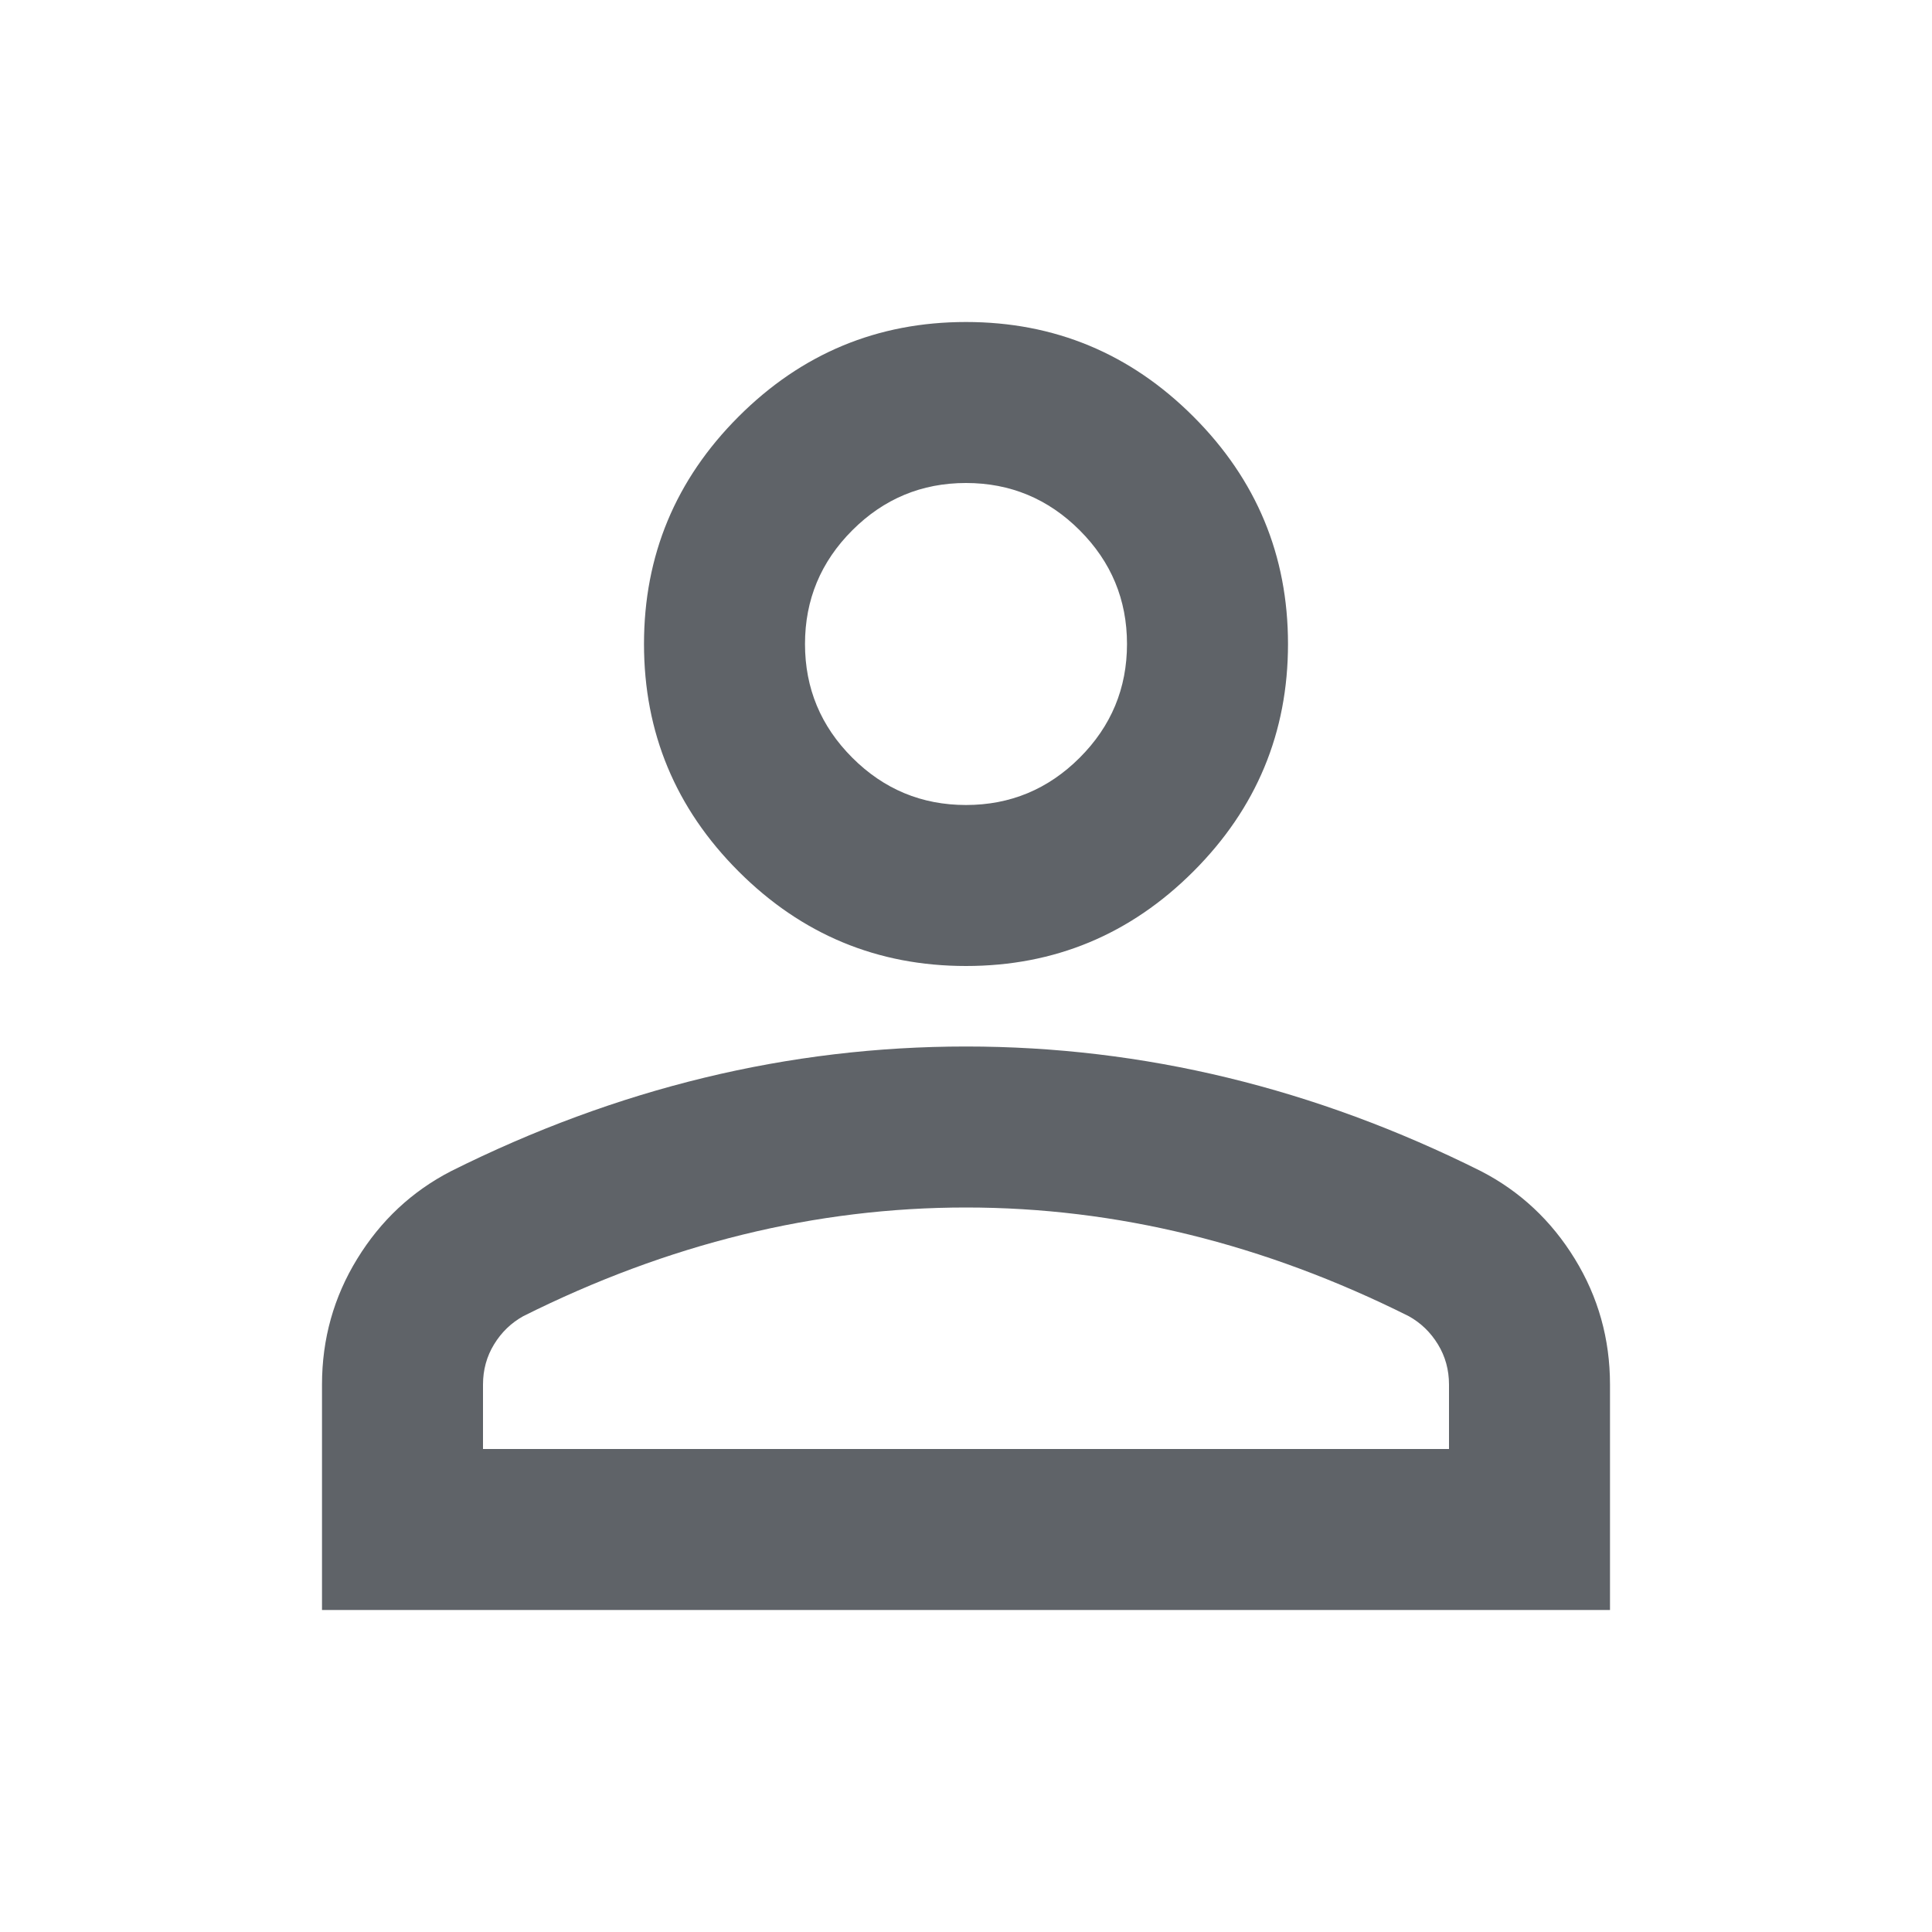
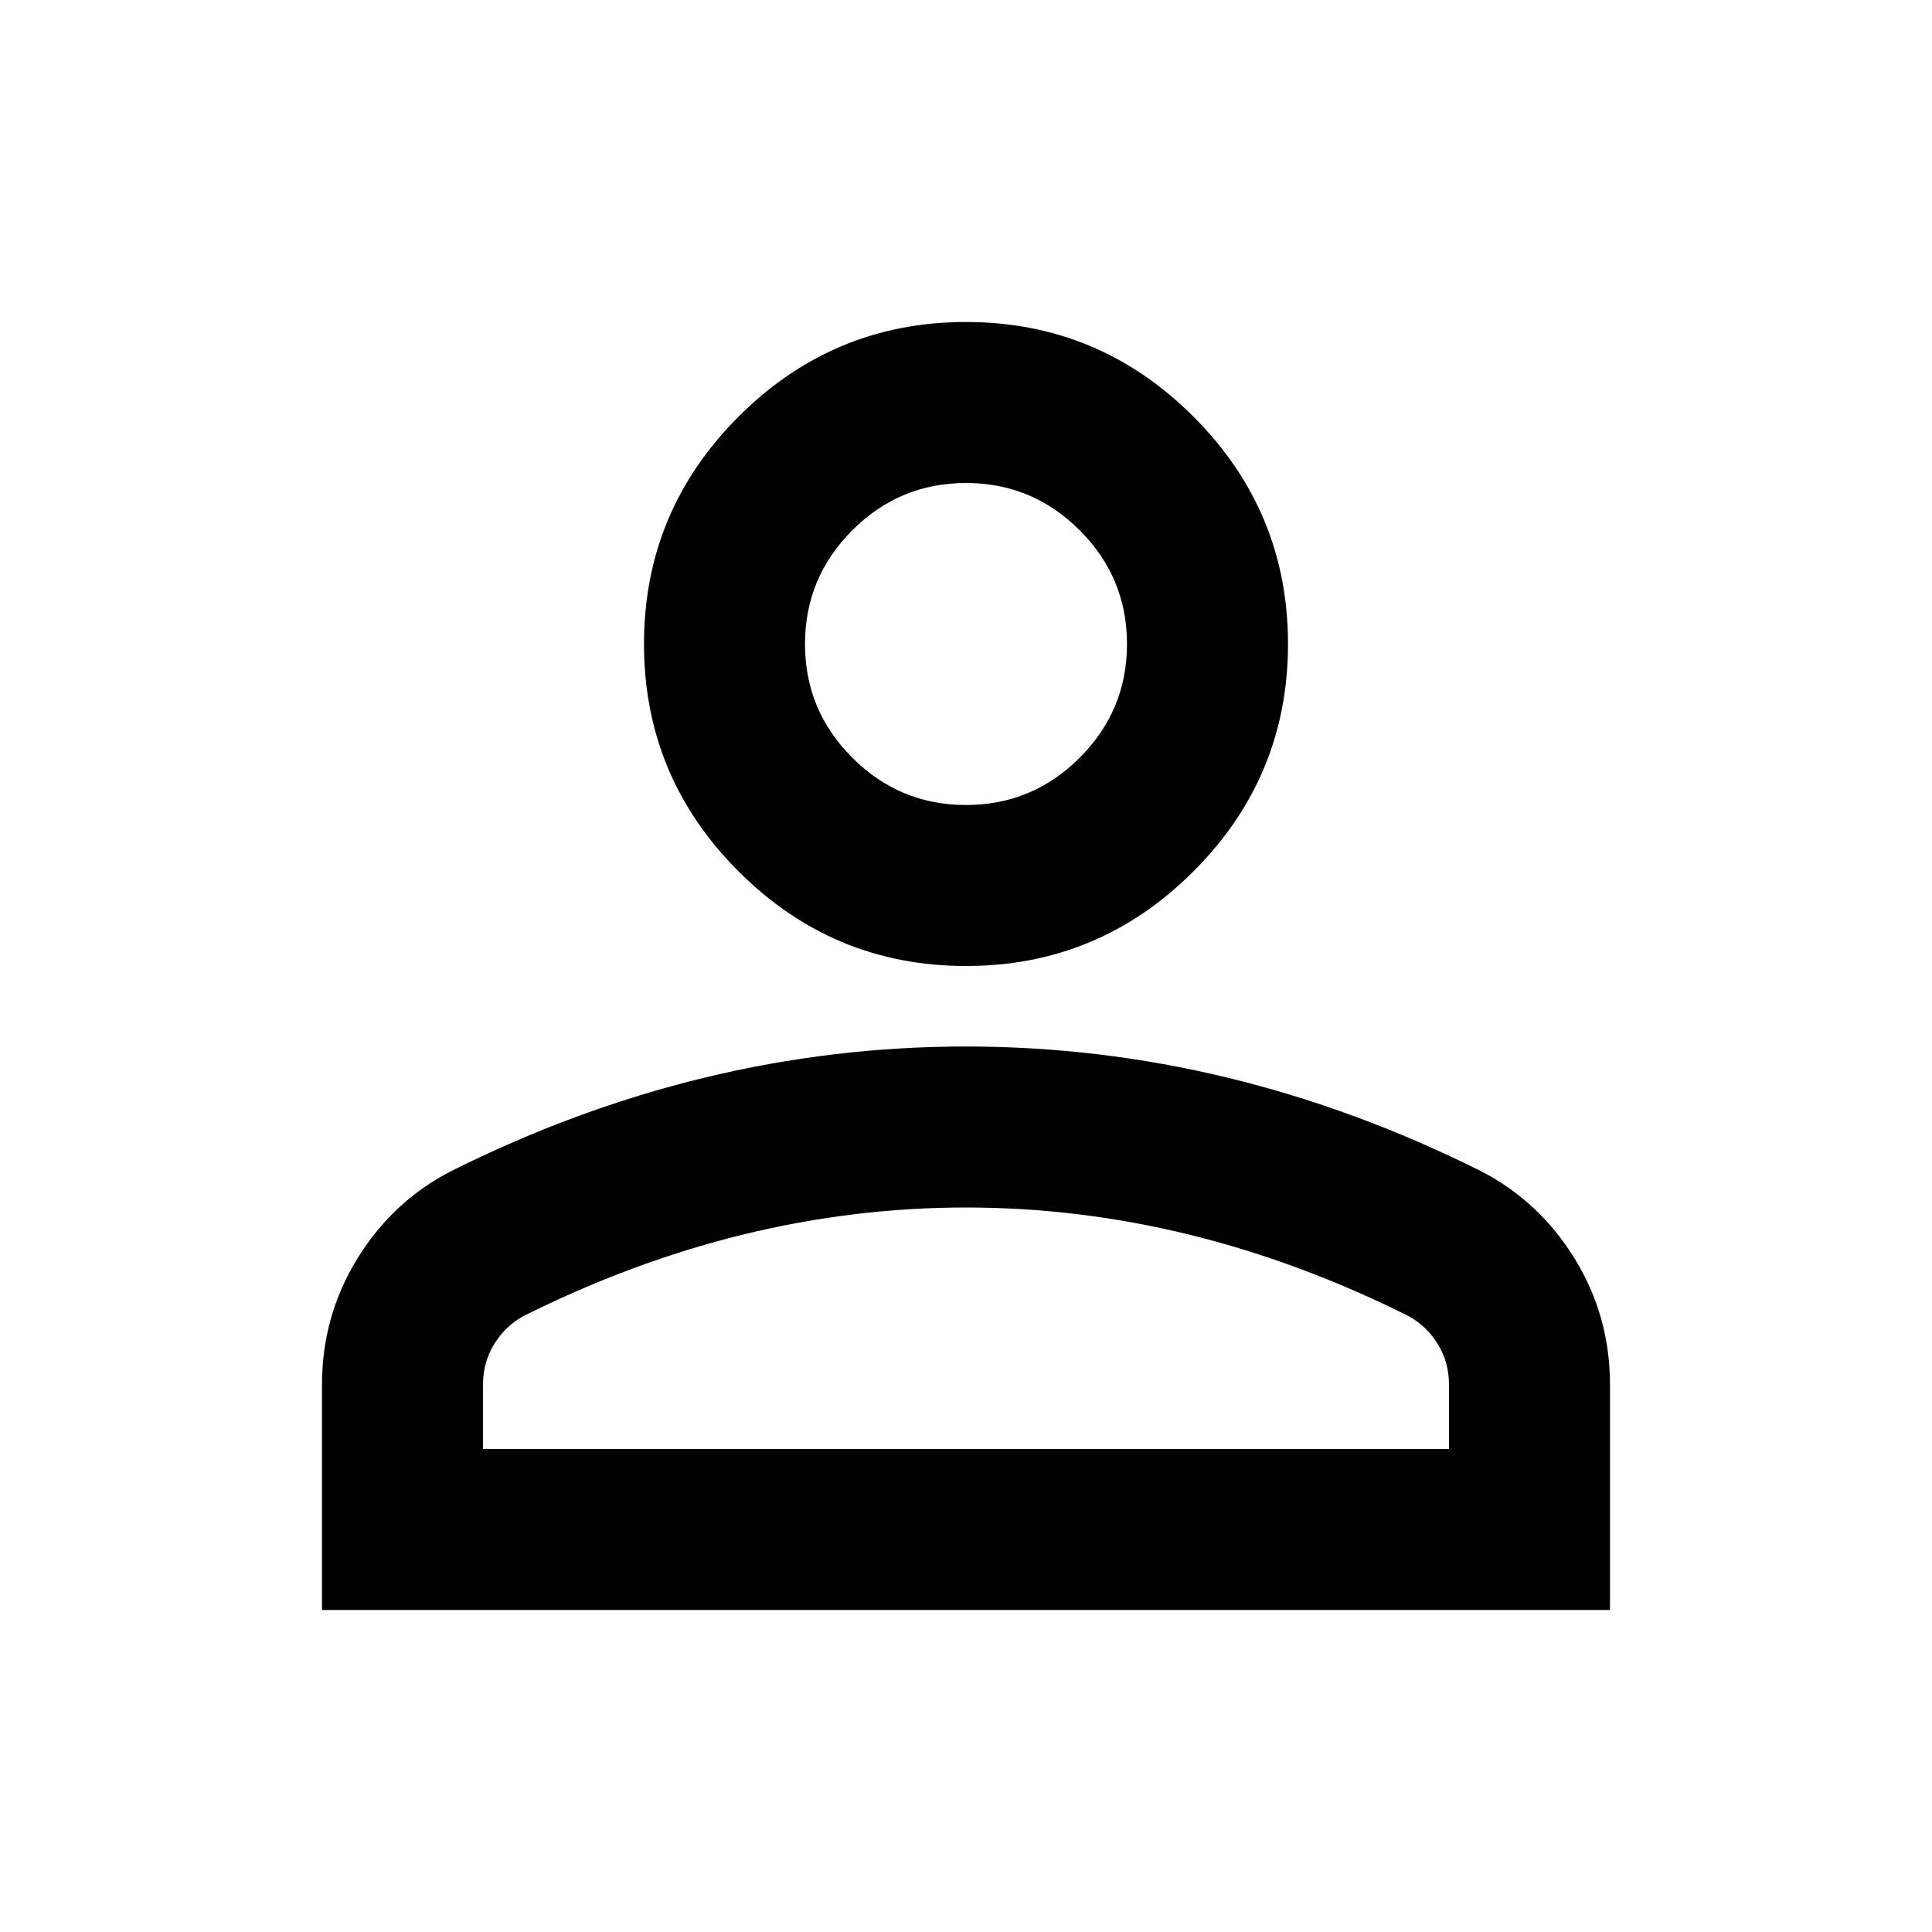
- <svg xmlns="http://www.w3.org/2000/svg" height="24px" viewBox="0 -960 960 960" width="24px" fill="#5f6368">
+ <svg xmlns="http://www.w3.org/2000/svg" height="24px" viewBox="0 -960 960 960" width="24px" fill="#000000">
  <path d="M480-480q-66 0-113-47t-47-113q0-66 47-113t113-47q66 0 113 47t47 113q0 66-47 113t-113 47ZM160-160v-112q0-34 17.5-62.5T224-378q62-31 126-46.5T480-440q66 0 130 15.5T736-378q29 15 46.5 43.5T800-272v112H160Zm80-80h480v-32q0-11-5.5-20T700-306q-54-27-109-40.5T480-360q-56 0-111 13.5T260-306q-9 5-14.5 14t-5.5 20v32Zm240-320q33 0 56.5-23.5T560-640q0-33-23.5-56.5T480-720q-33 0-56.5 23.5T400-640q0 33 23.5 56.5T480-560Zm0-80Zm0 400Z" />
</svg>
